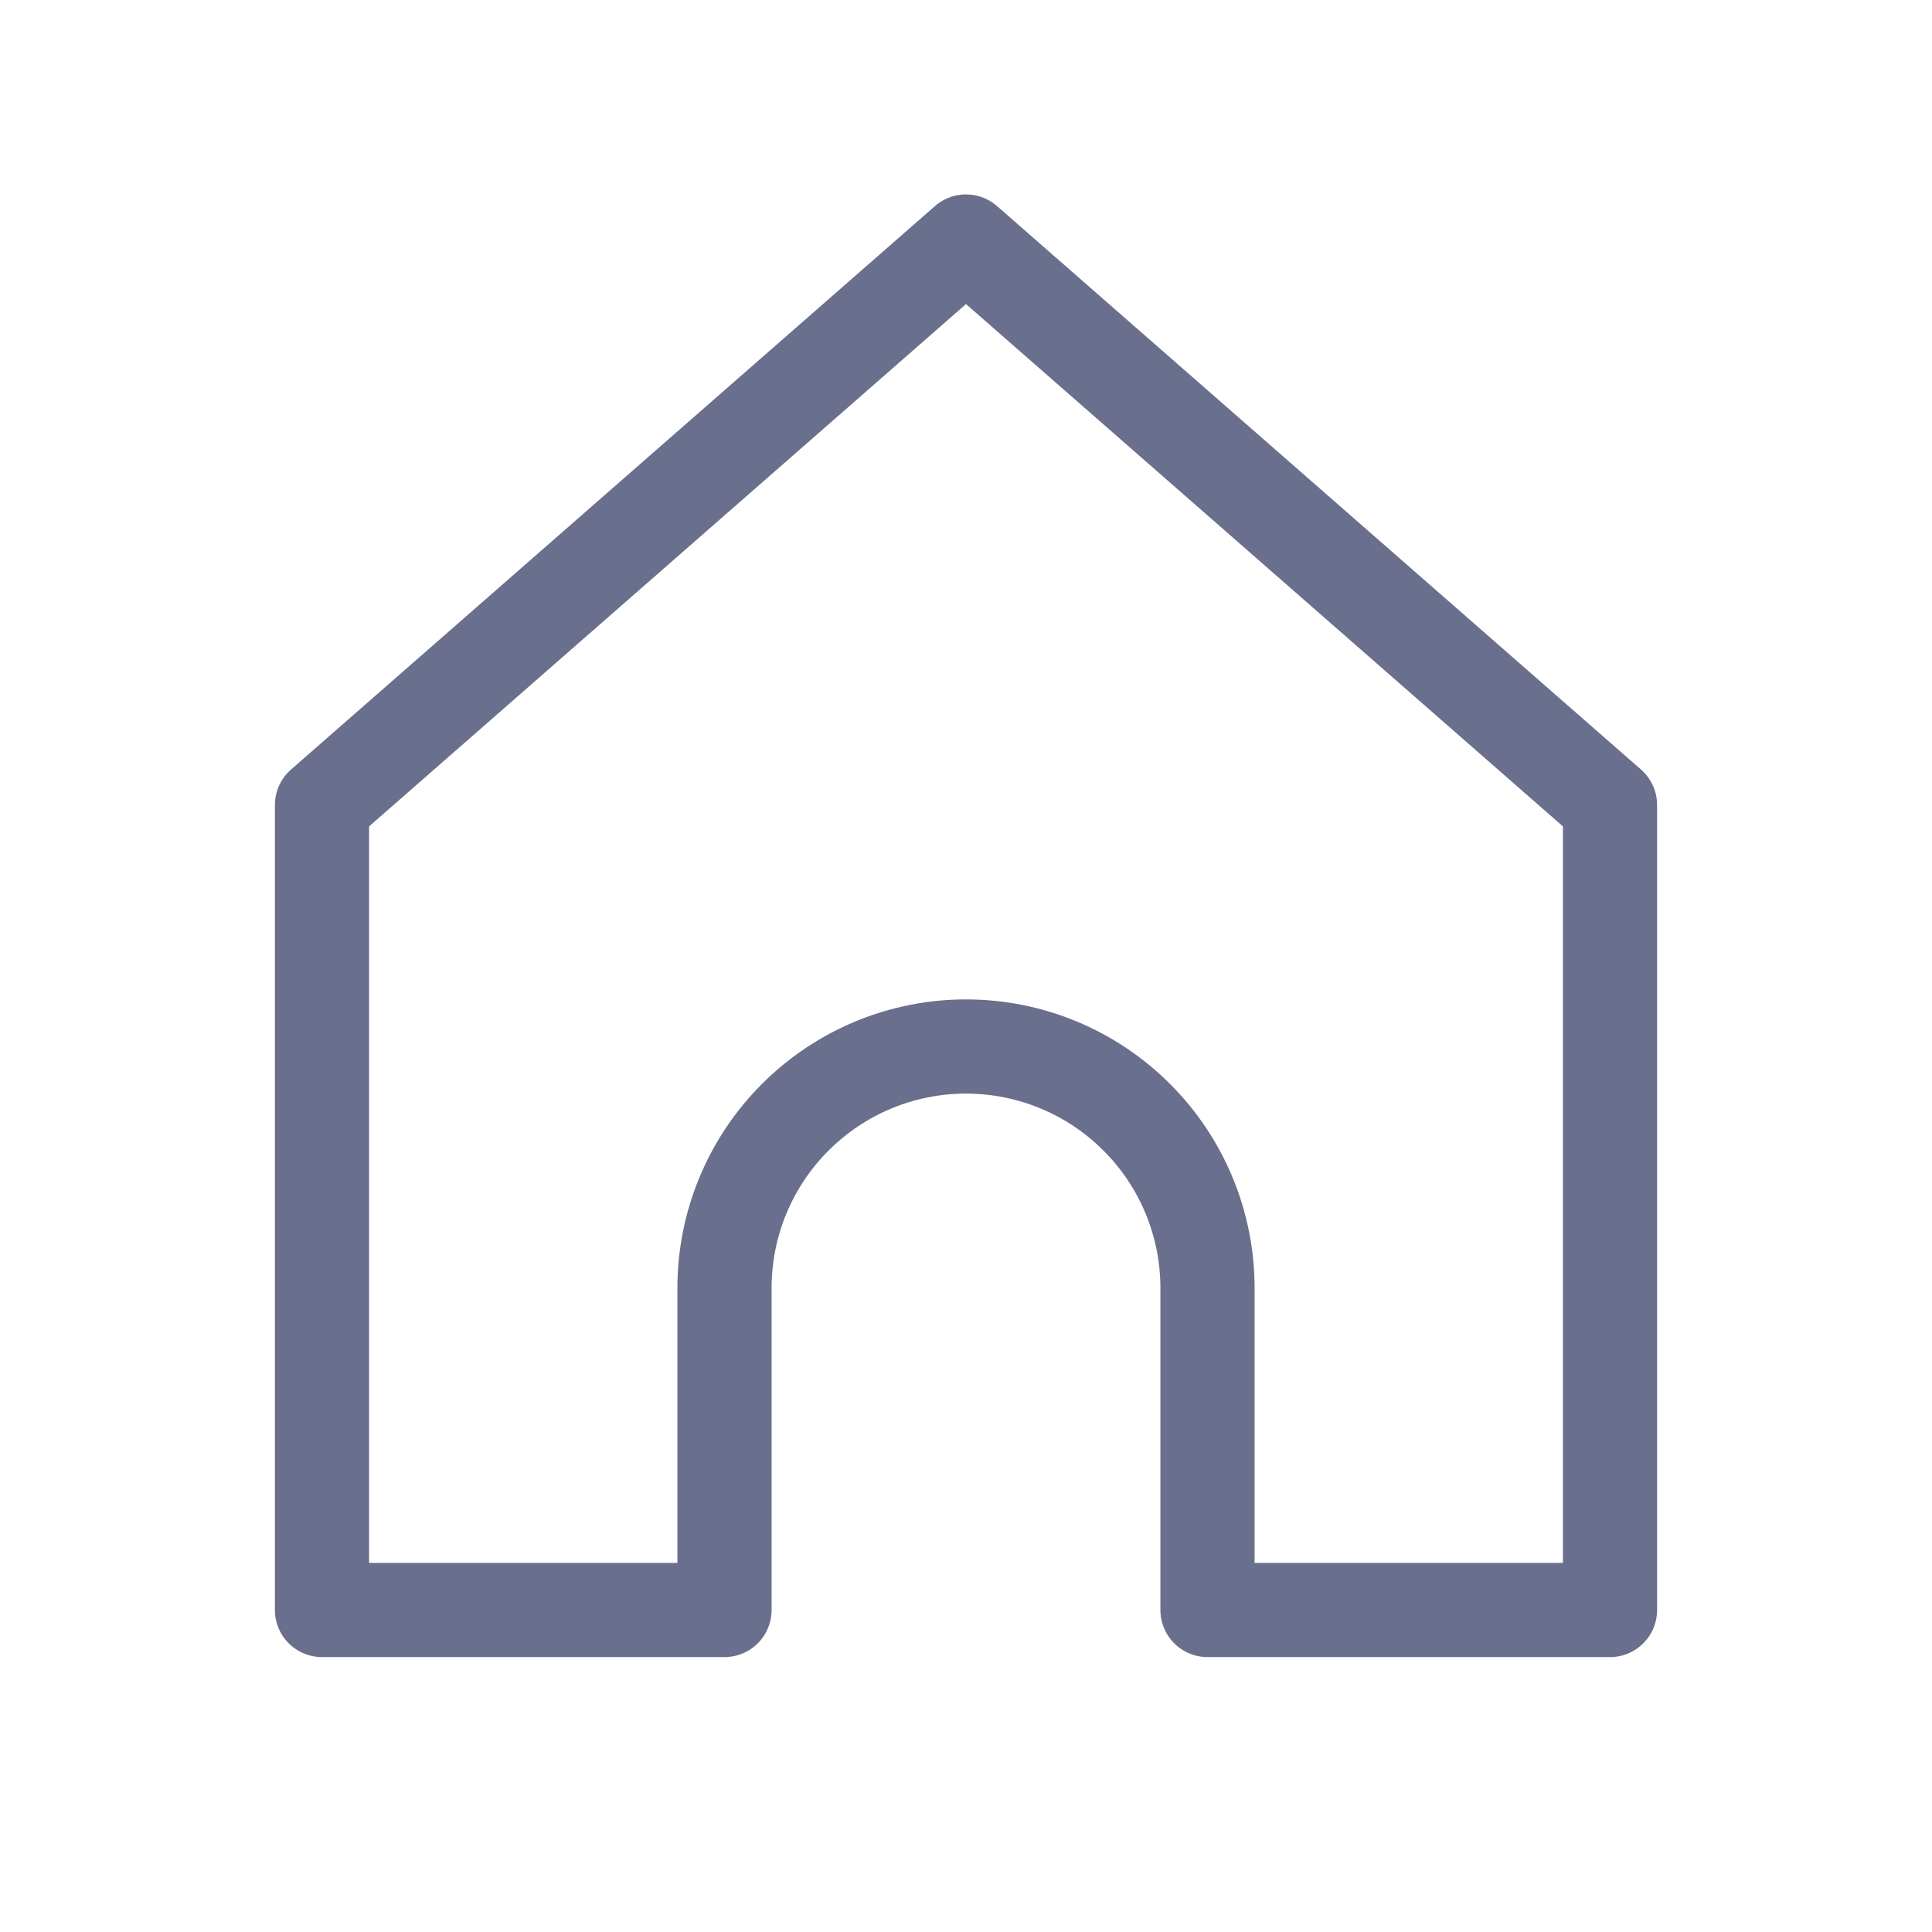
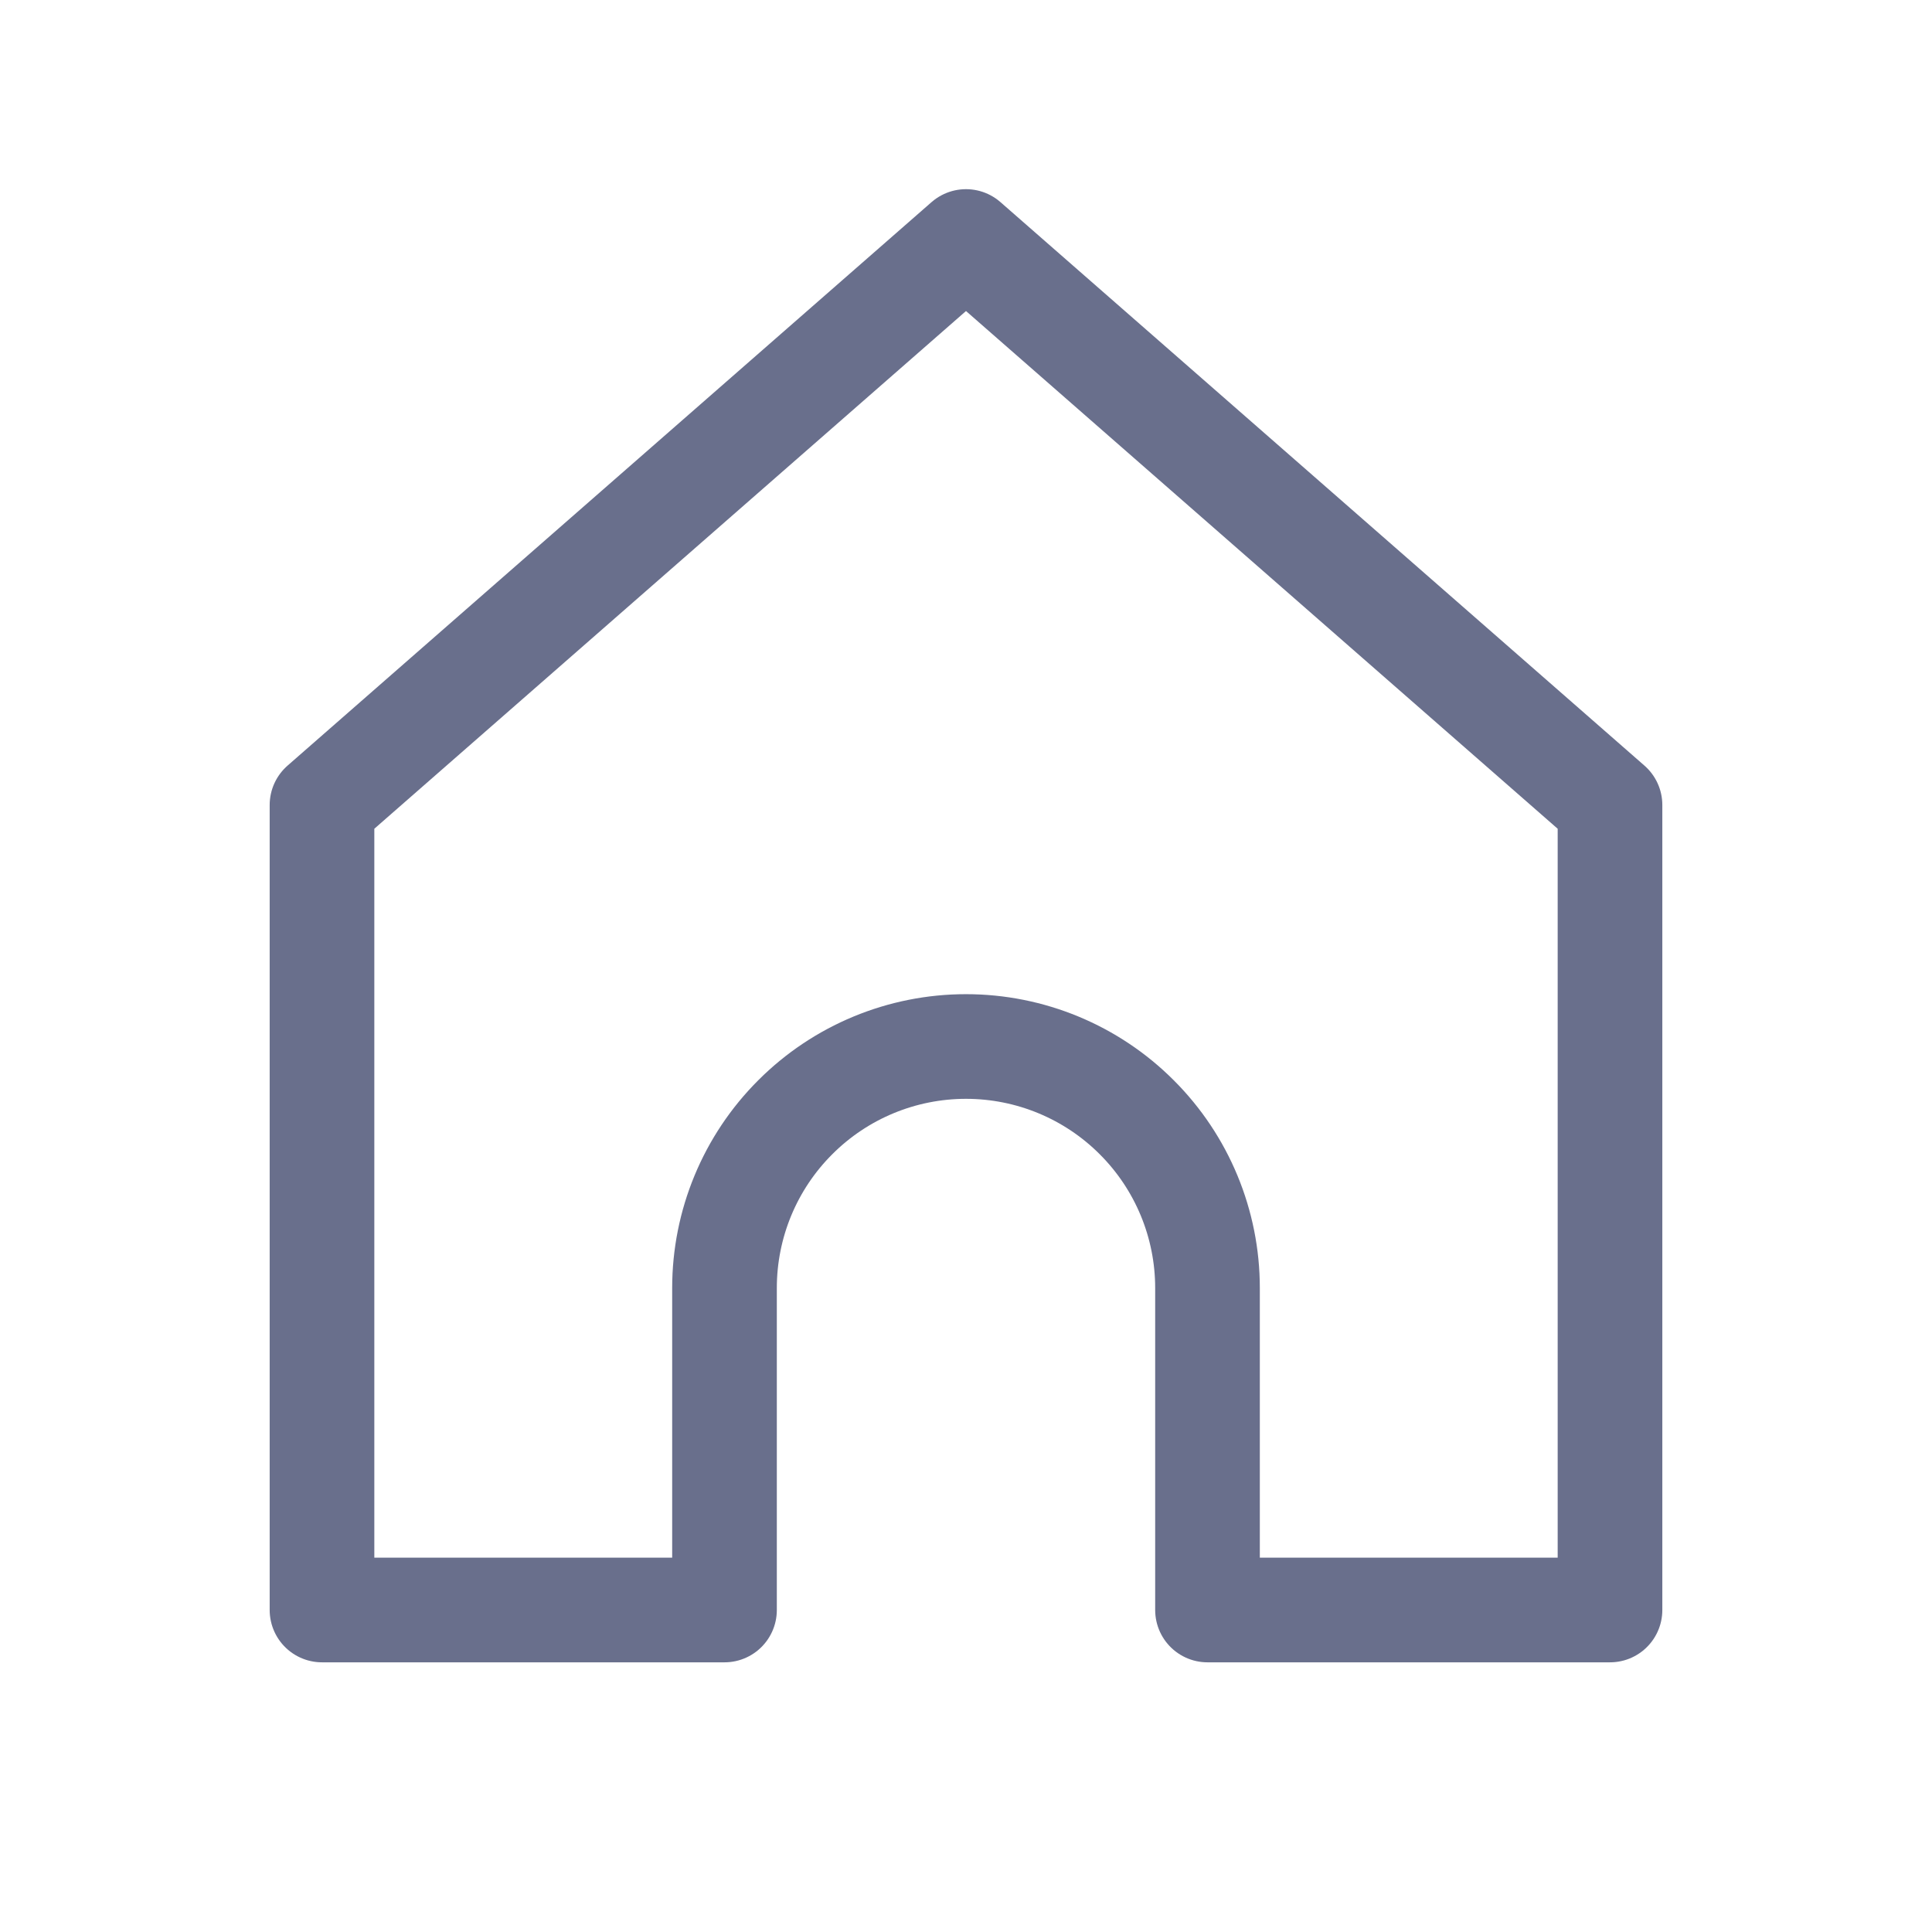
<svg xmlns="http://www.w3.org/2000/svg" width="24" height="24" viewBox="0 0 24 24" fill="none">
-   <path d="M4 10L12 3L20 10L20 20H15V16C15 15.204 14.684 14.441 14.121 13.879C13.559 13.316 12.796 13 12 13C11.204 13 10.441 13.316 9.879 13.879C9.316 14.441 9 15.204 9 16V20H4L4 10Z" stroke="#696F8C" stroke-width="1.17" stroke-linecap="round" stroke-linejoin="round" />
+   <path d="M4 10L12 3L20 10L20 20H15V16C15 15.204 14.684 14.441 14.121 13.879C13.559 13.316 12.796 13 12 13C11.204 13 10.441 13.316 9.879 13.879C9.316 14.441 9 15.204 9 16V20H4L4 10Z" stroke="#696F8C" stroke-width="1.3" stroke-linecap="round" stroke-linejoin="round" />
</svg>
